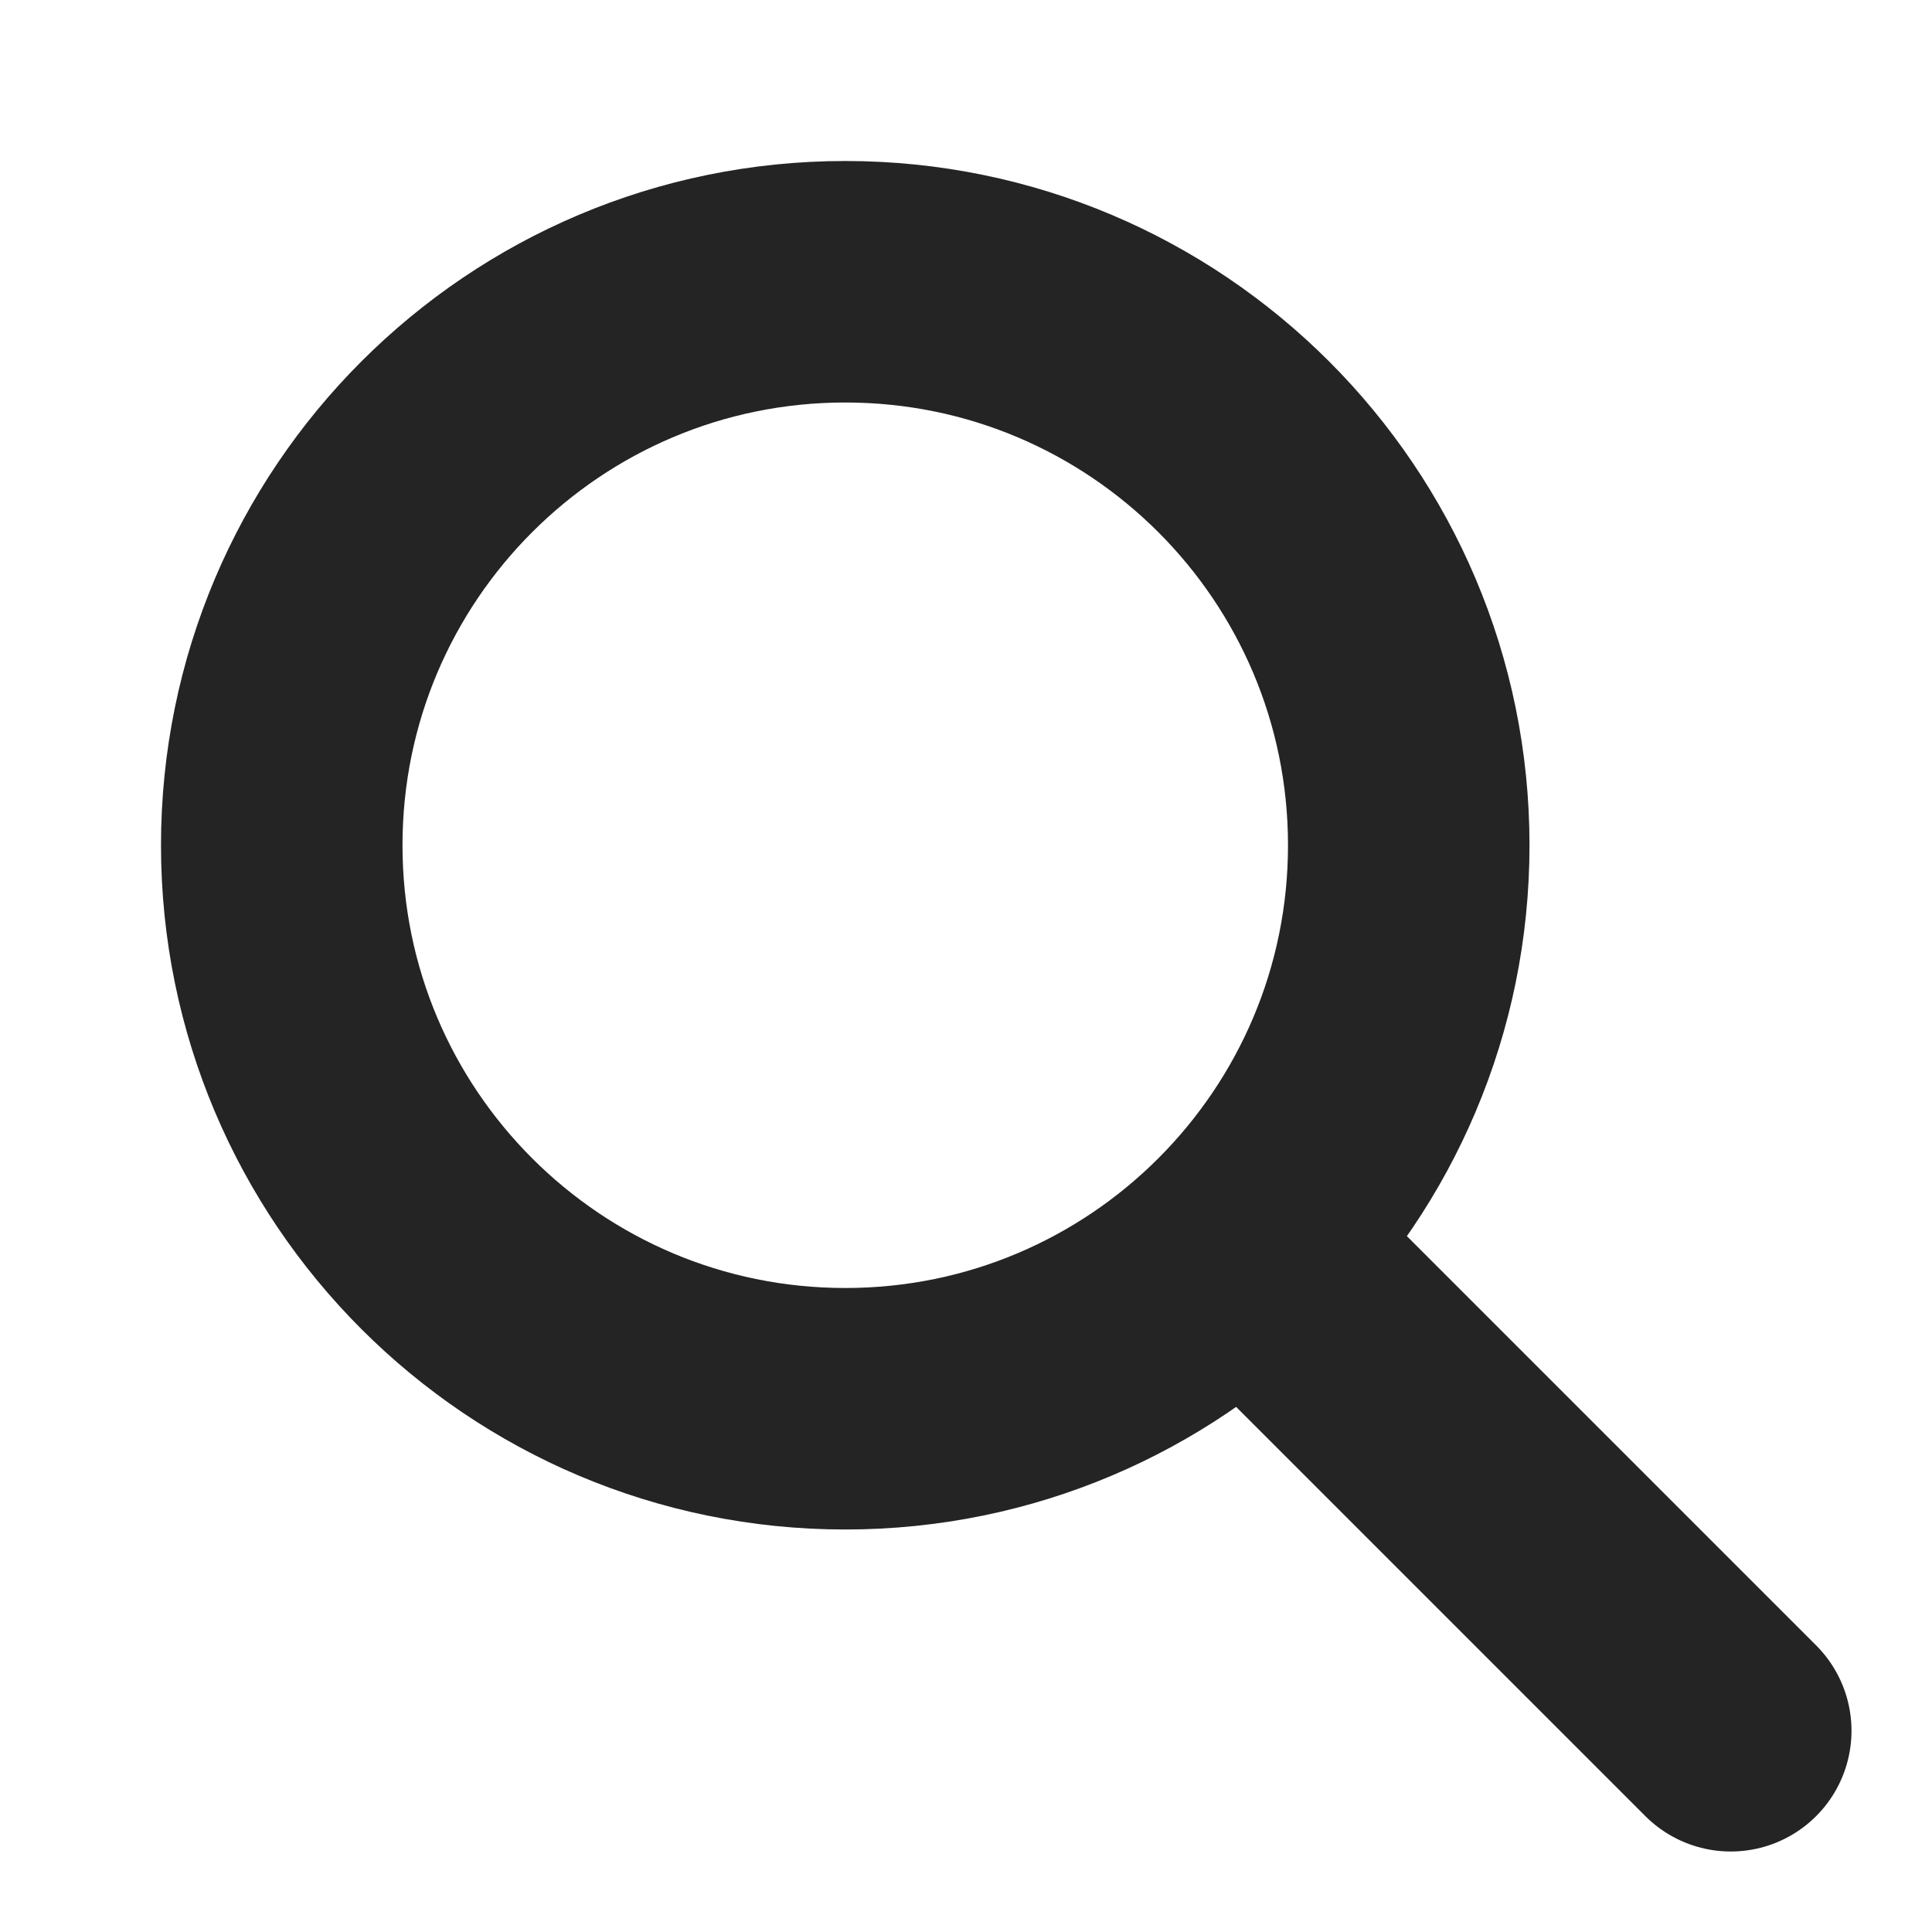
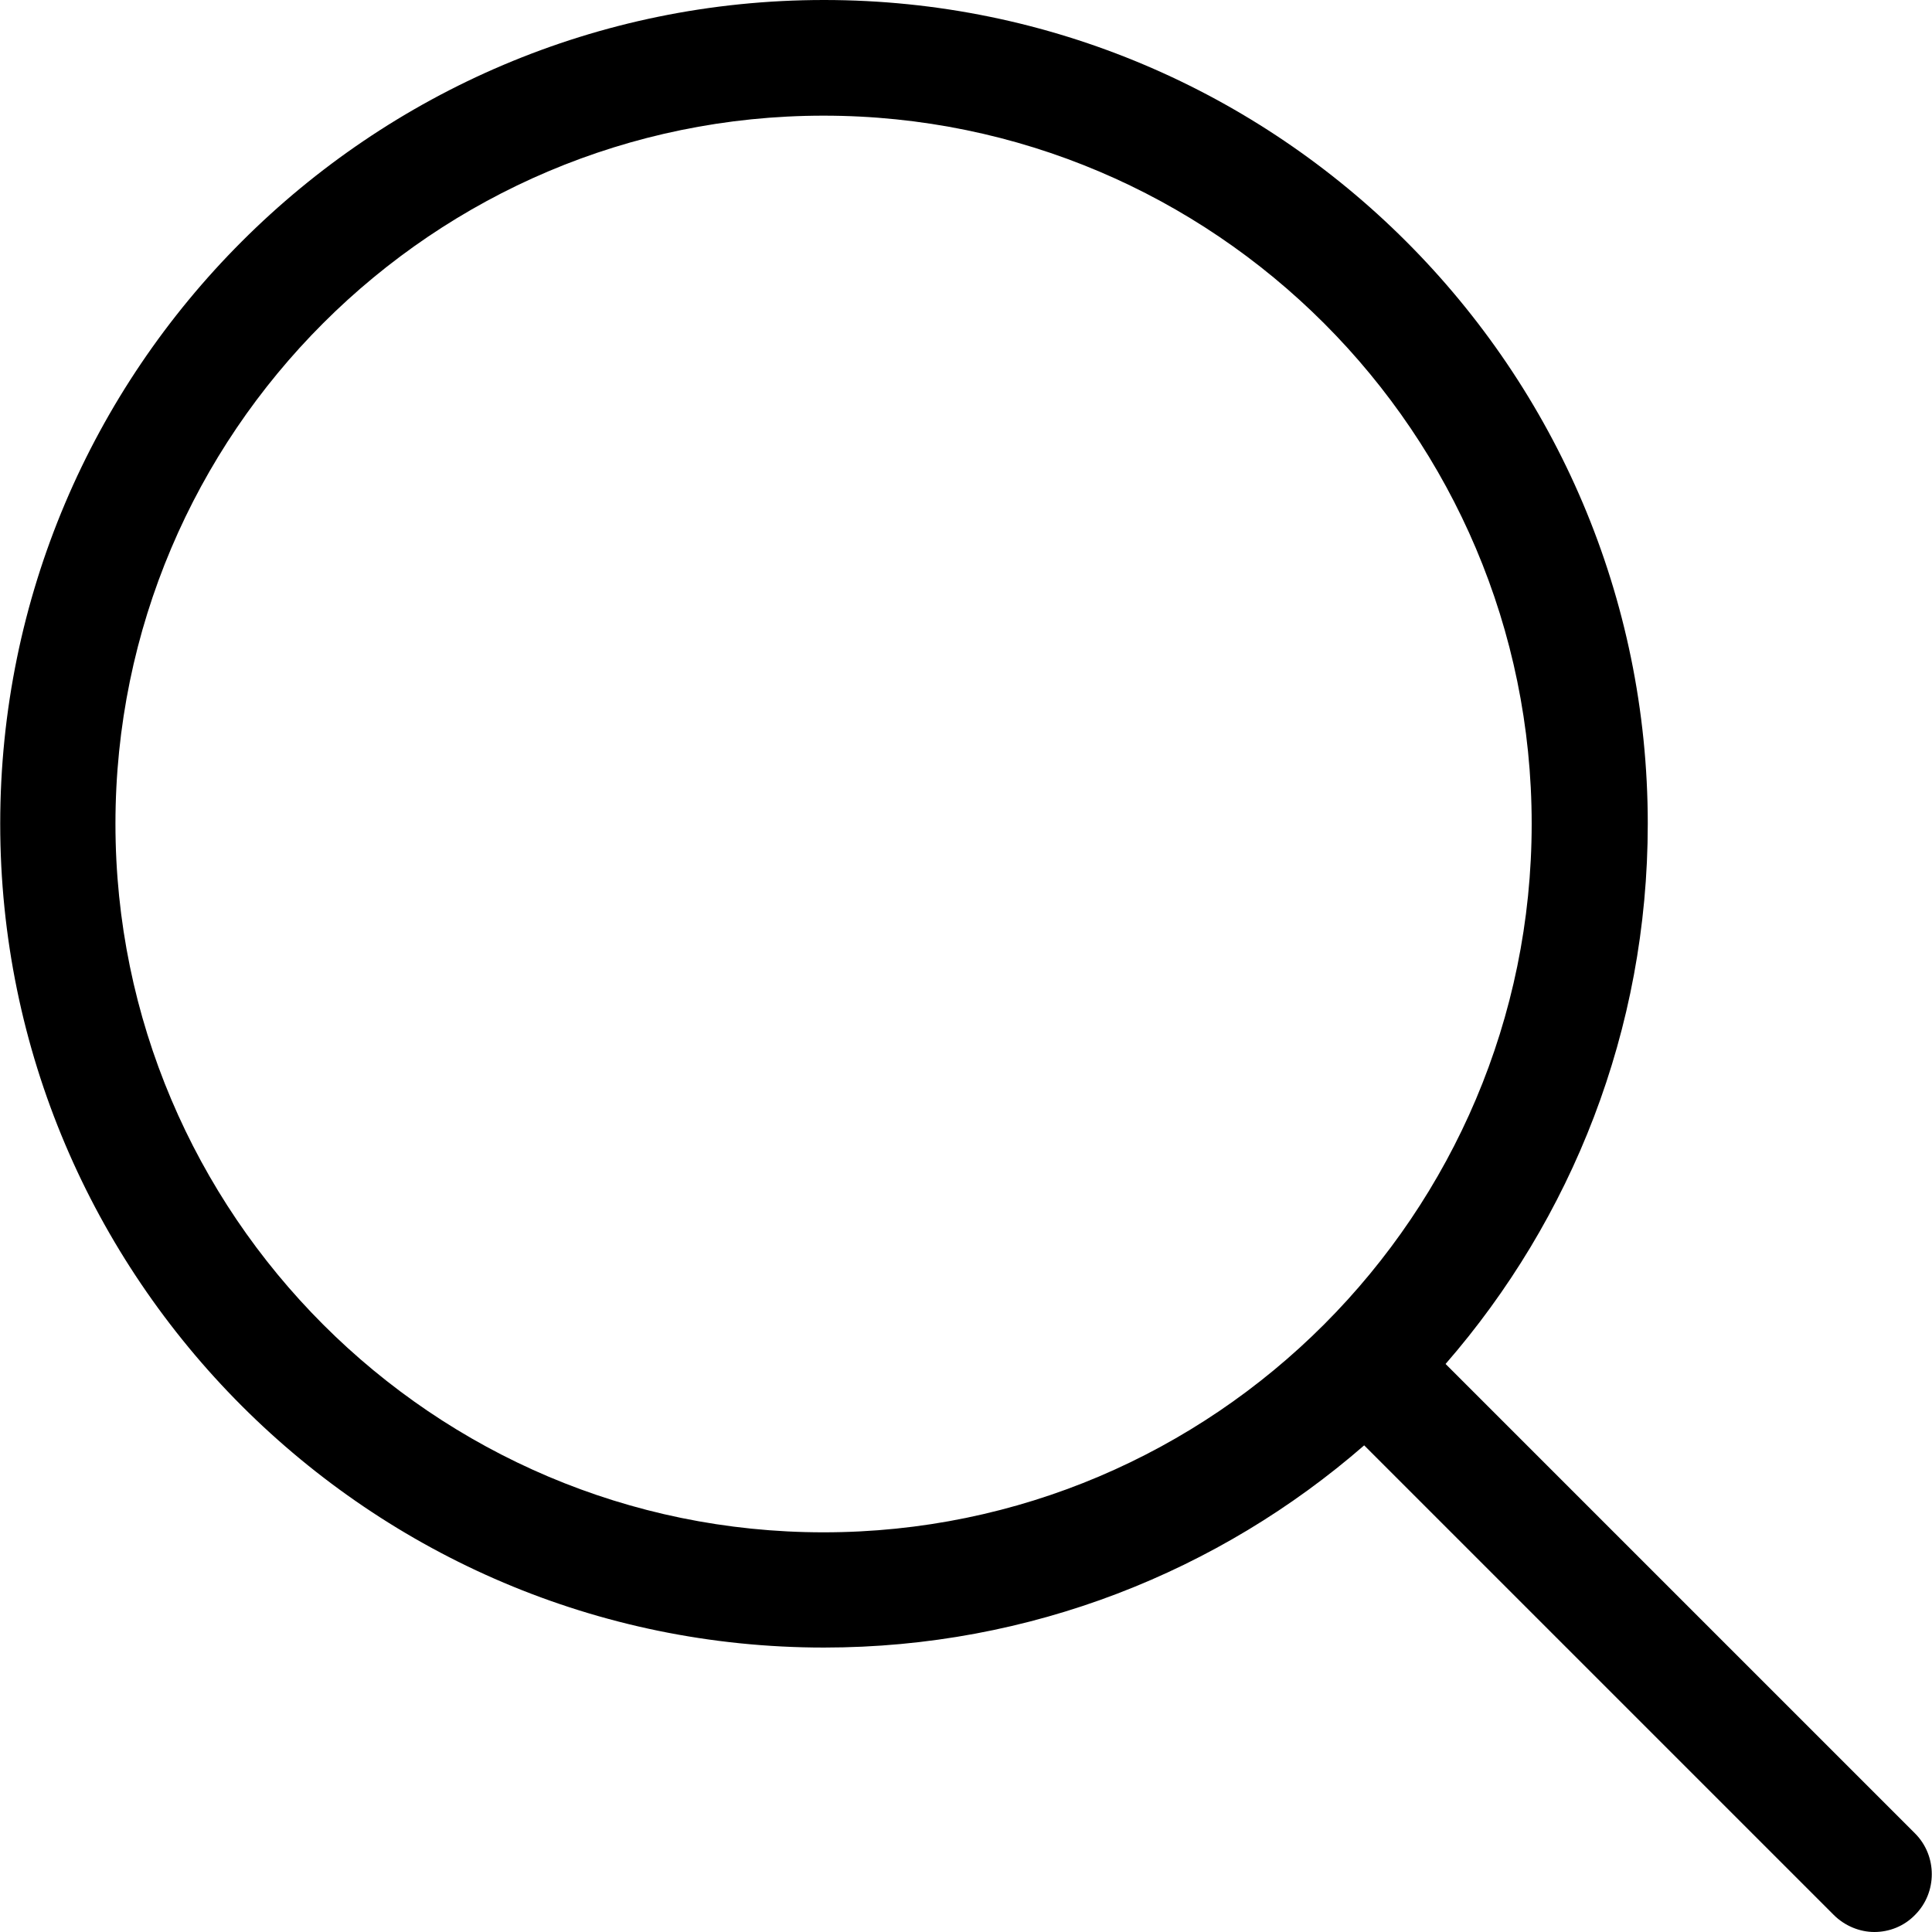
- <svg xmlns="http://www.w3.org/2000/svg" width="24px" height="24px" viewBox="0 0 24 24" version="1.1">
-   <defs />
-   <g id="icon-search" stroke="none" stroke-width="1" fill="none" fill-rule="evenodd">
-     <circle id="Oval-2" stroke="#242424" stroke-width="3" cx="10.5" cy="10.5" r="7" />
-     <path d="M15.5,15.5 L21.5,21.5" id="Line" stroke="#242424" stroke-width="3" stroke-linecap="round" stroke-linejoin="round" />
+ <svg xmlns="http://www.w3.org/2000/svg" version="1.1" id="Capa_1" x="0px" y="0px" viewBox="0 0 451 451" style="enable-background:new 0 0 451 451;" xml:space="preserve">
+   <g>
+     <path d="M447.05,428l-109.6-109.6c29.4-33.8,47.2-77.9,47.2-126.1C384.65,86.2,298.35,0,192.35,0C86.25,0,0.05,86.3,0.05,192.3   s86.3,192.3,192.3,192.3c48.2,0,92.3-17.8,126.1-47.2L428.05,447c2.6,2.6,6.1,4,9.5,4s6.9-1.3,9.5-4   C452.25,441.8,452.25,433.2,447.05,428z M26.95,192.3c0-91.2,74.2-165.3,165.3-165.3c91.2,0,165.3,74.2,165.3,165.3   s-74.1,165.4-165.3,165.4C101.15,357.7,26.95,283.5,26.95,192.3z" />
  </g>
+   <g>
+ </g>
+   <g>
+ </g>
+   <g>
+ </g>
+   <g>
+ </g>
+   <g>
+ </g>
+   <g>
+ </g>
+   <g>
+ </g>
+   <g>
+ </g>
+   <g>
+ </g>
+   <g>
+ </g>
+   <g>
+ </g>
+   <g>
+ </g>
+   <g>
+ </g>
+   <g>
+ </g>
+   <g>
+ </g>
</svg>
